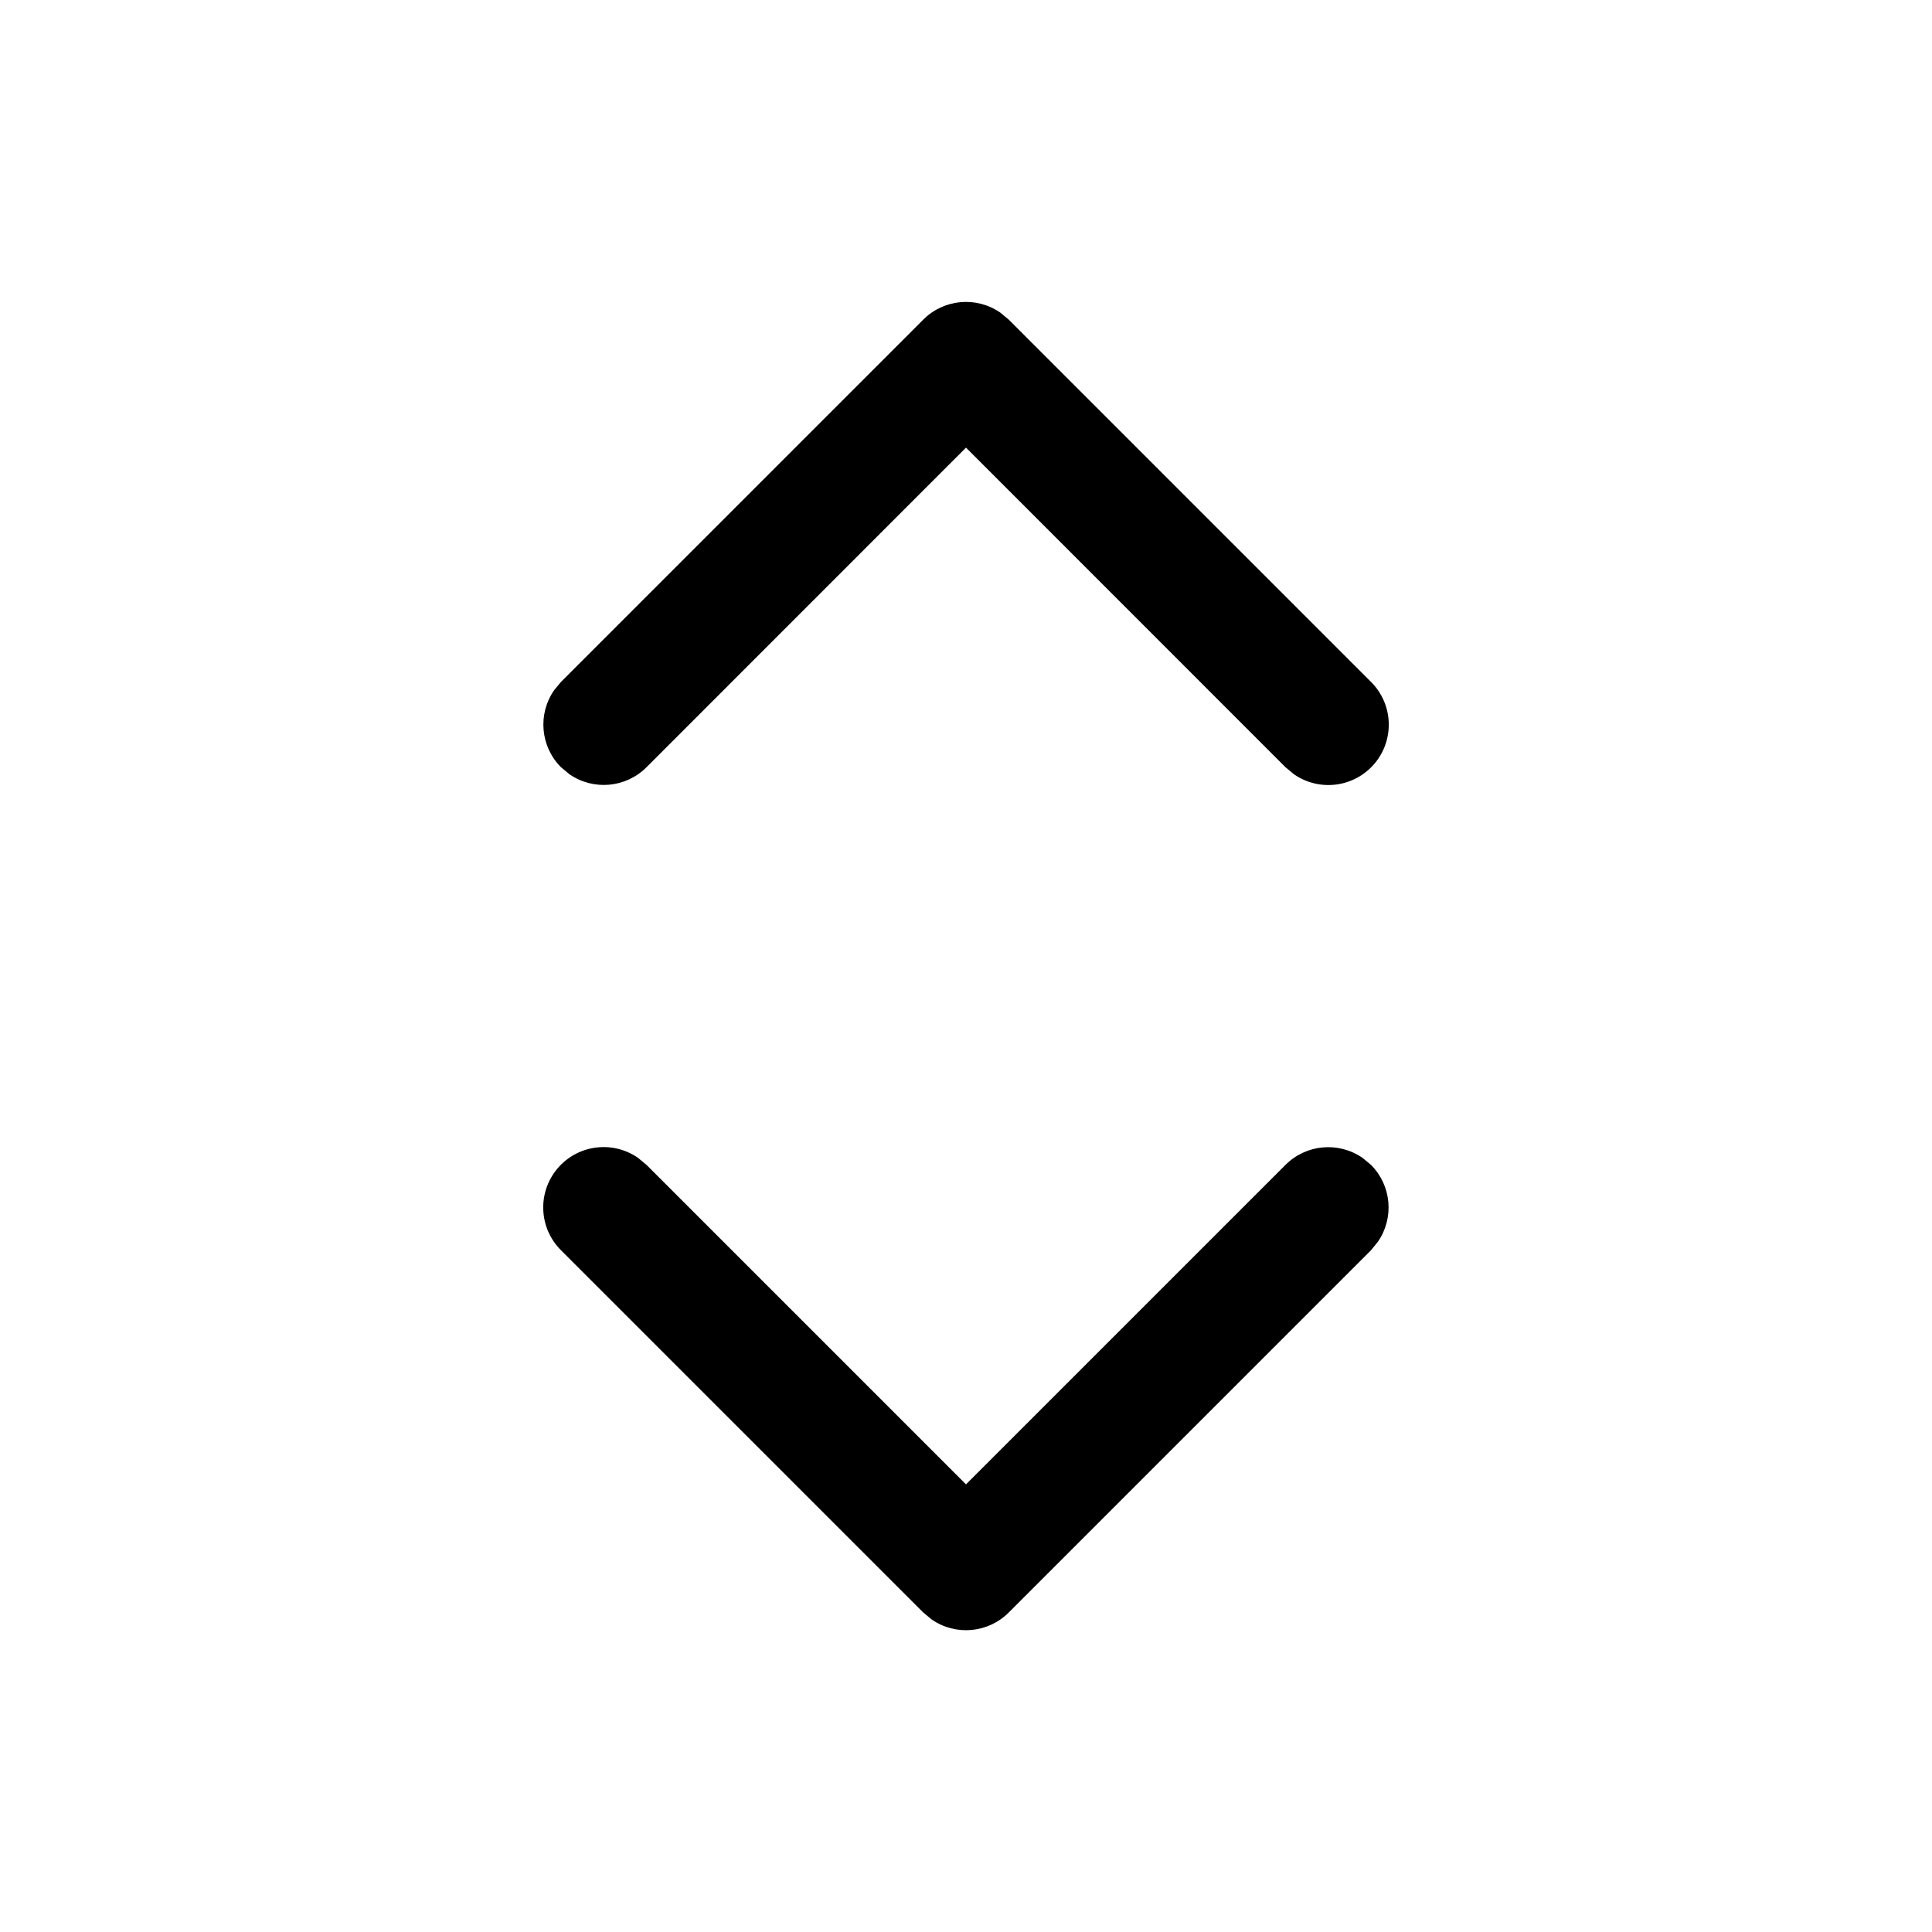
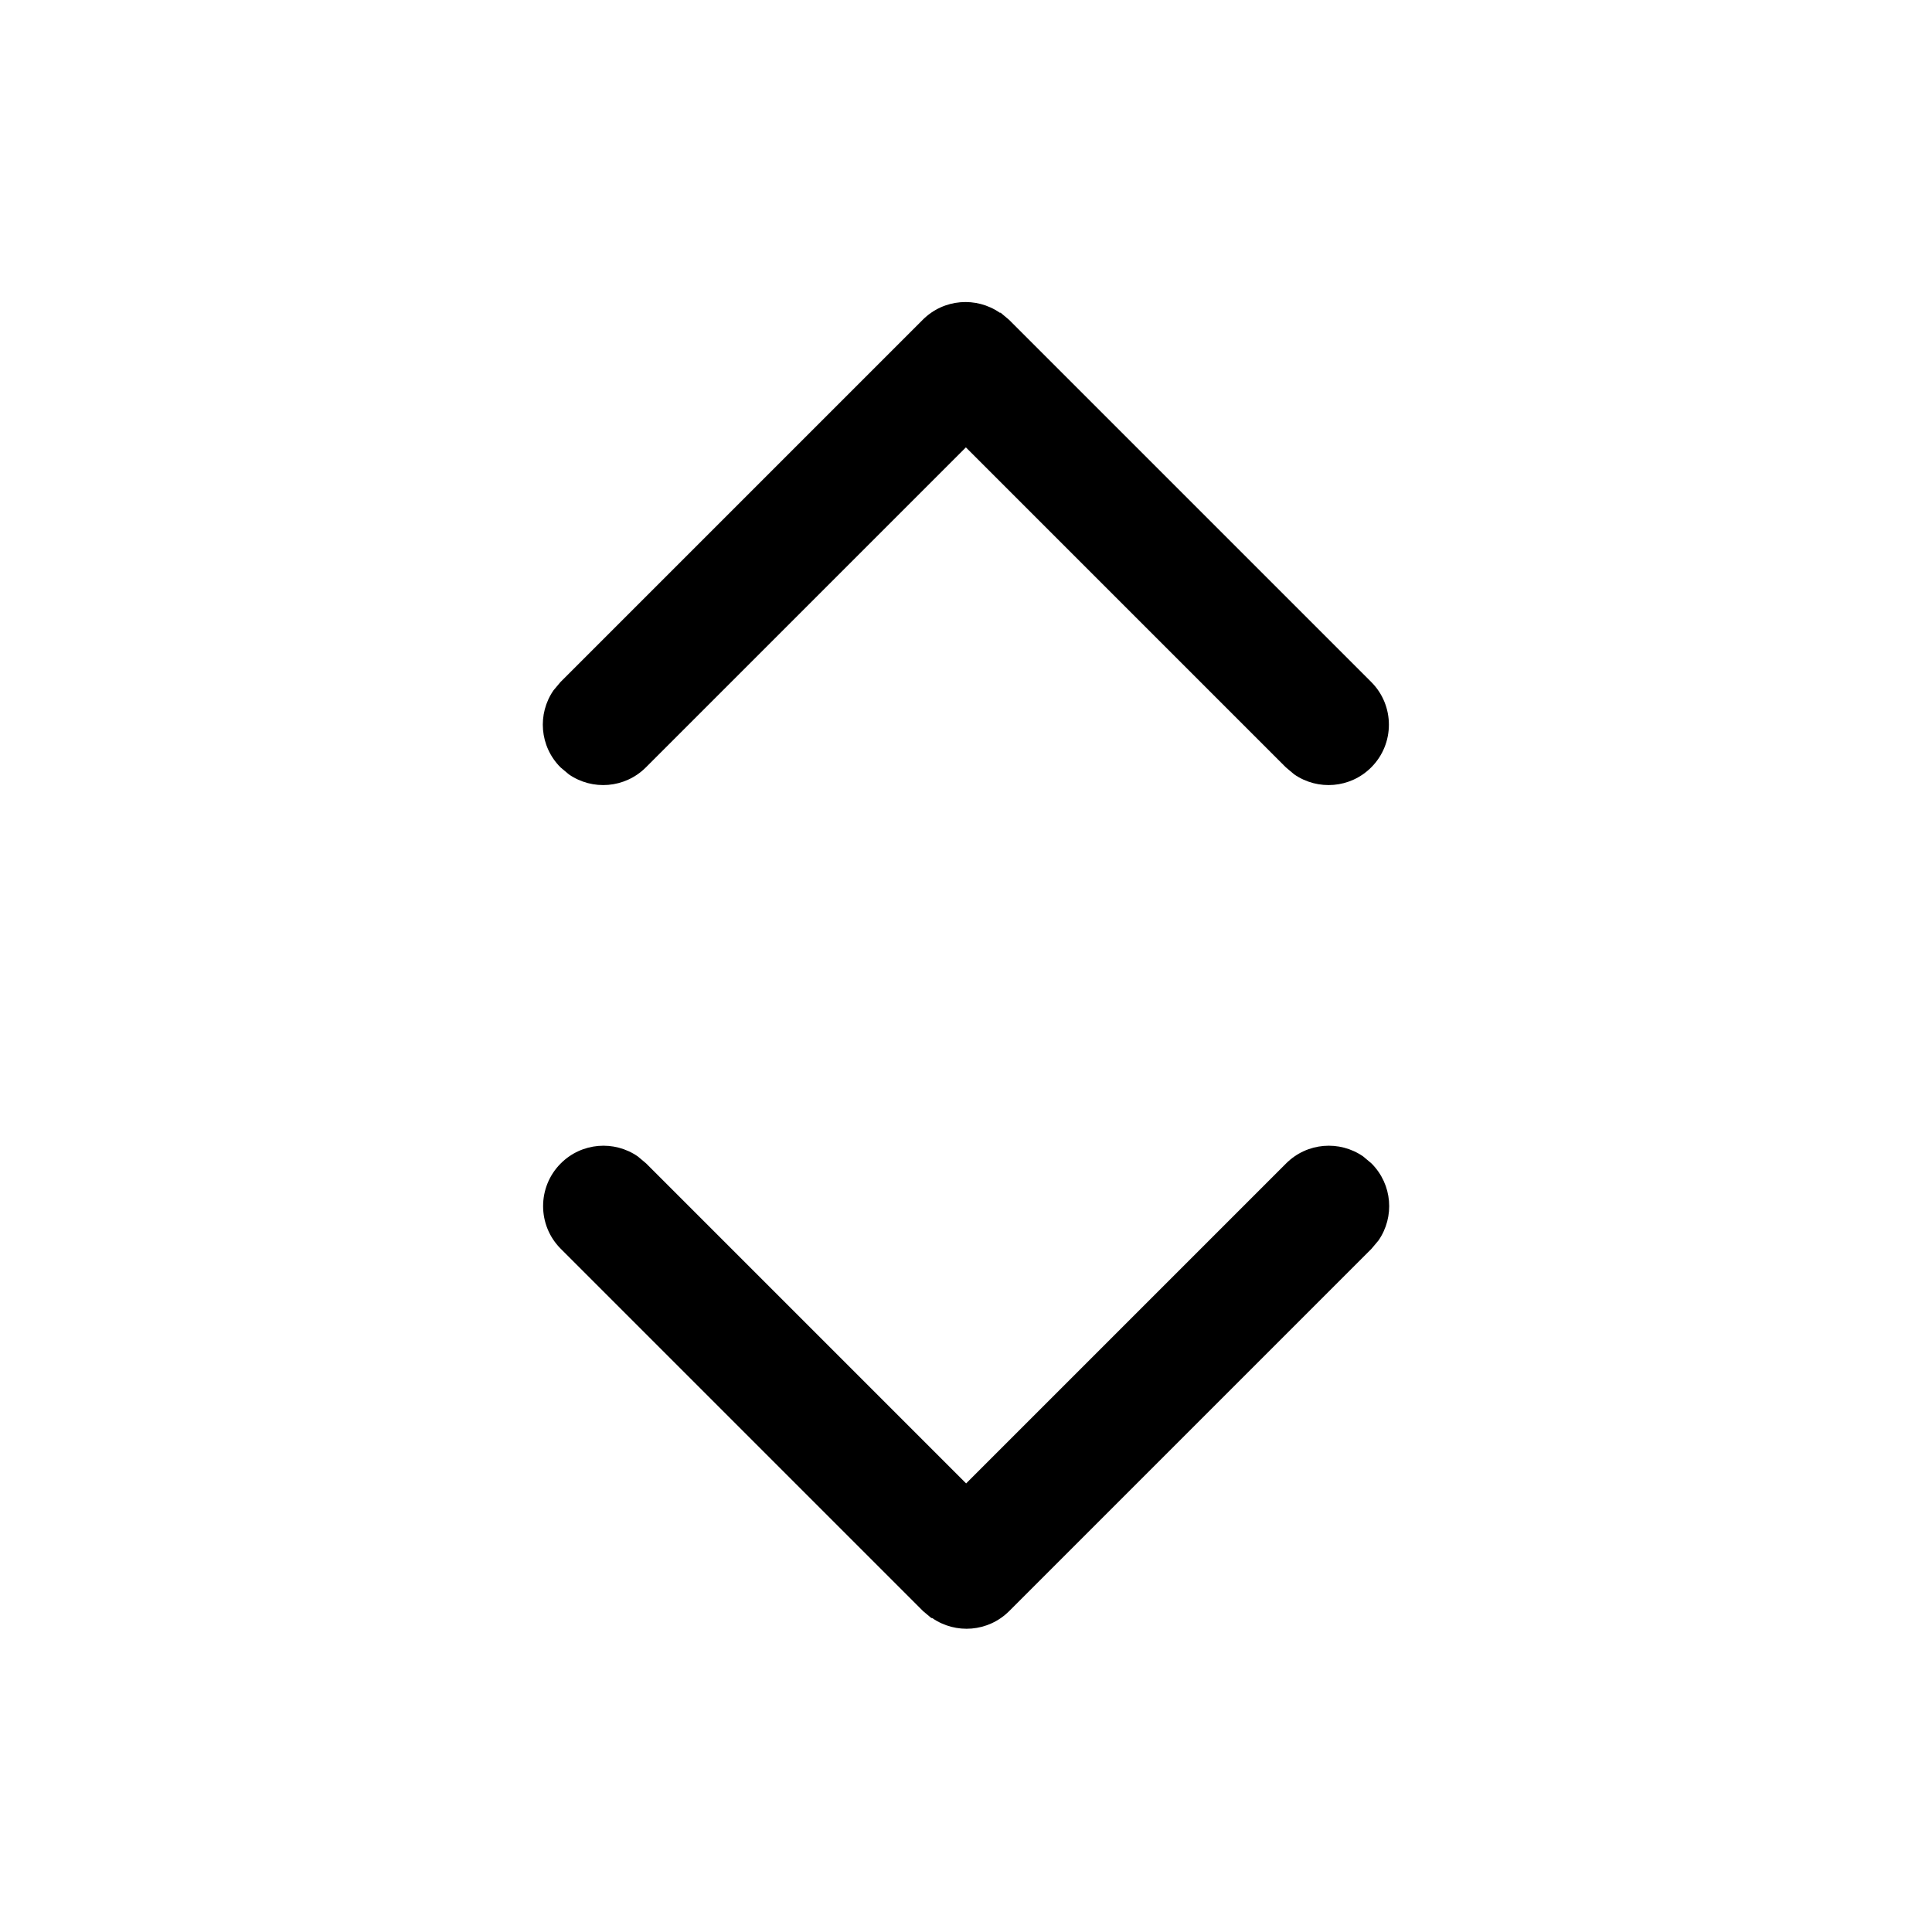
- <svg xmlns="http://www.w3.org/2000/svg" viewBox="0 0 16 16" fill="none">
-   <path fill="#000" d="M8.284 2.589a.5.5 0 0 0-.638.058l-3 3-.057.069a.5.5 0 0 0 .057.638l.07.058a.5.5 0 0 0 .638-.058L8 3.707l2.646 2.647.07.058a.5.5 0 0 0 .638-.765l-3-3-.07-.058Zm-.568 10.823a.5.5 0 0 0 .638-.058l3-3 .057-.07a.5.5 0 0 0-.057-.637l-.07-.058a.5.5 0 0 0-.638.058L8 12.293 5.354 9.647l-.07-.058a.5.5 0 0 0-.638.765l3 3 .07.058Z" />
+ <svg xmlns="http://www.w3.org/2000/svg" viewBox="0 0 16 16">
+   <path d="m8.28 2.59c-0.195-0.135-0.464-0.116-0.638 0.058l-3 3-0.058 0.069c-0.135 0.195-0.116 0.464 0.058 0.638l0.069 0.058c0.195 0.135 0.464 0.116 0.638-0.058l2.65-2.65 2.65 2.65 0.069 0.058c0.195 0.135 0.464 0.116 0.638-0.058 0.195-0.195 0.195-0.512 0-0.707l-3-3-0.069-0.058z" fill="#000" />
+   <path d="m7.72 13.4c0.195 0.135 0.464 0.116 0.638-0.058l3-3 0.058-0.069c0.135-0.195 0.116-0.464-0.058-0.638l-0.069-0.058c-0.195-0.135-0.464-0.116-0.638 0.058l-2.65 2.65-2.65-2.65-0.069-0.058c-0.195-0.135-0.464-0.116-0.638 0.058-0.195 0.195-0.195 0.512 0 0.707l3 3 0.069 0.058z" fill="#000" />
</svg>
